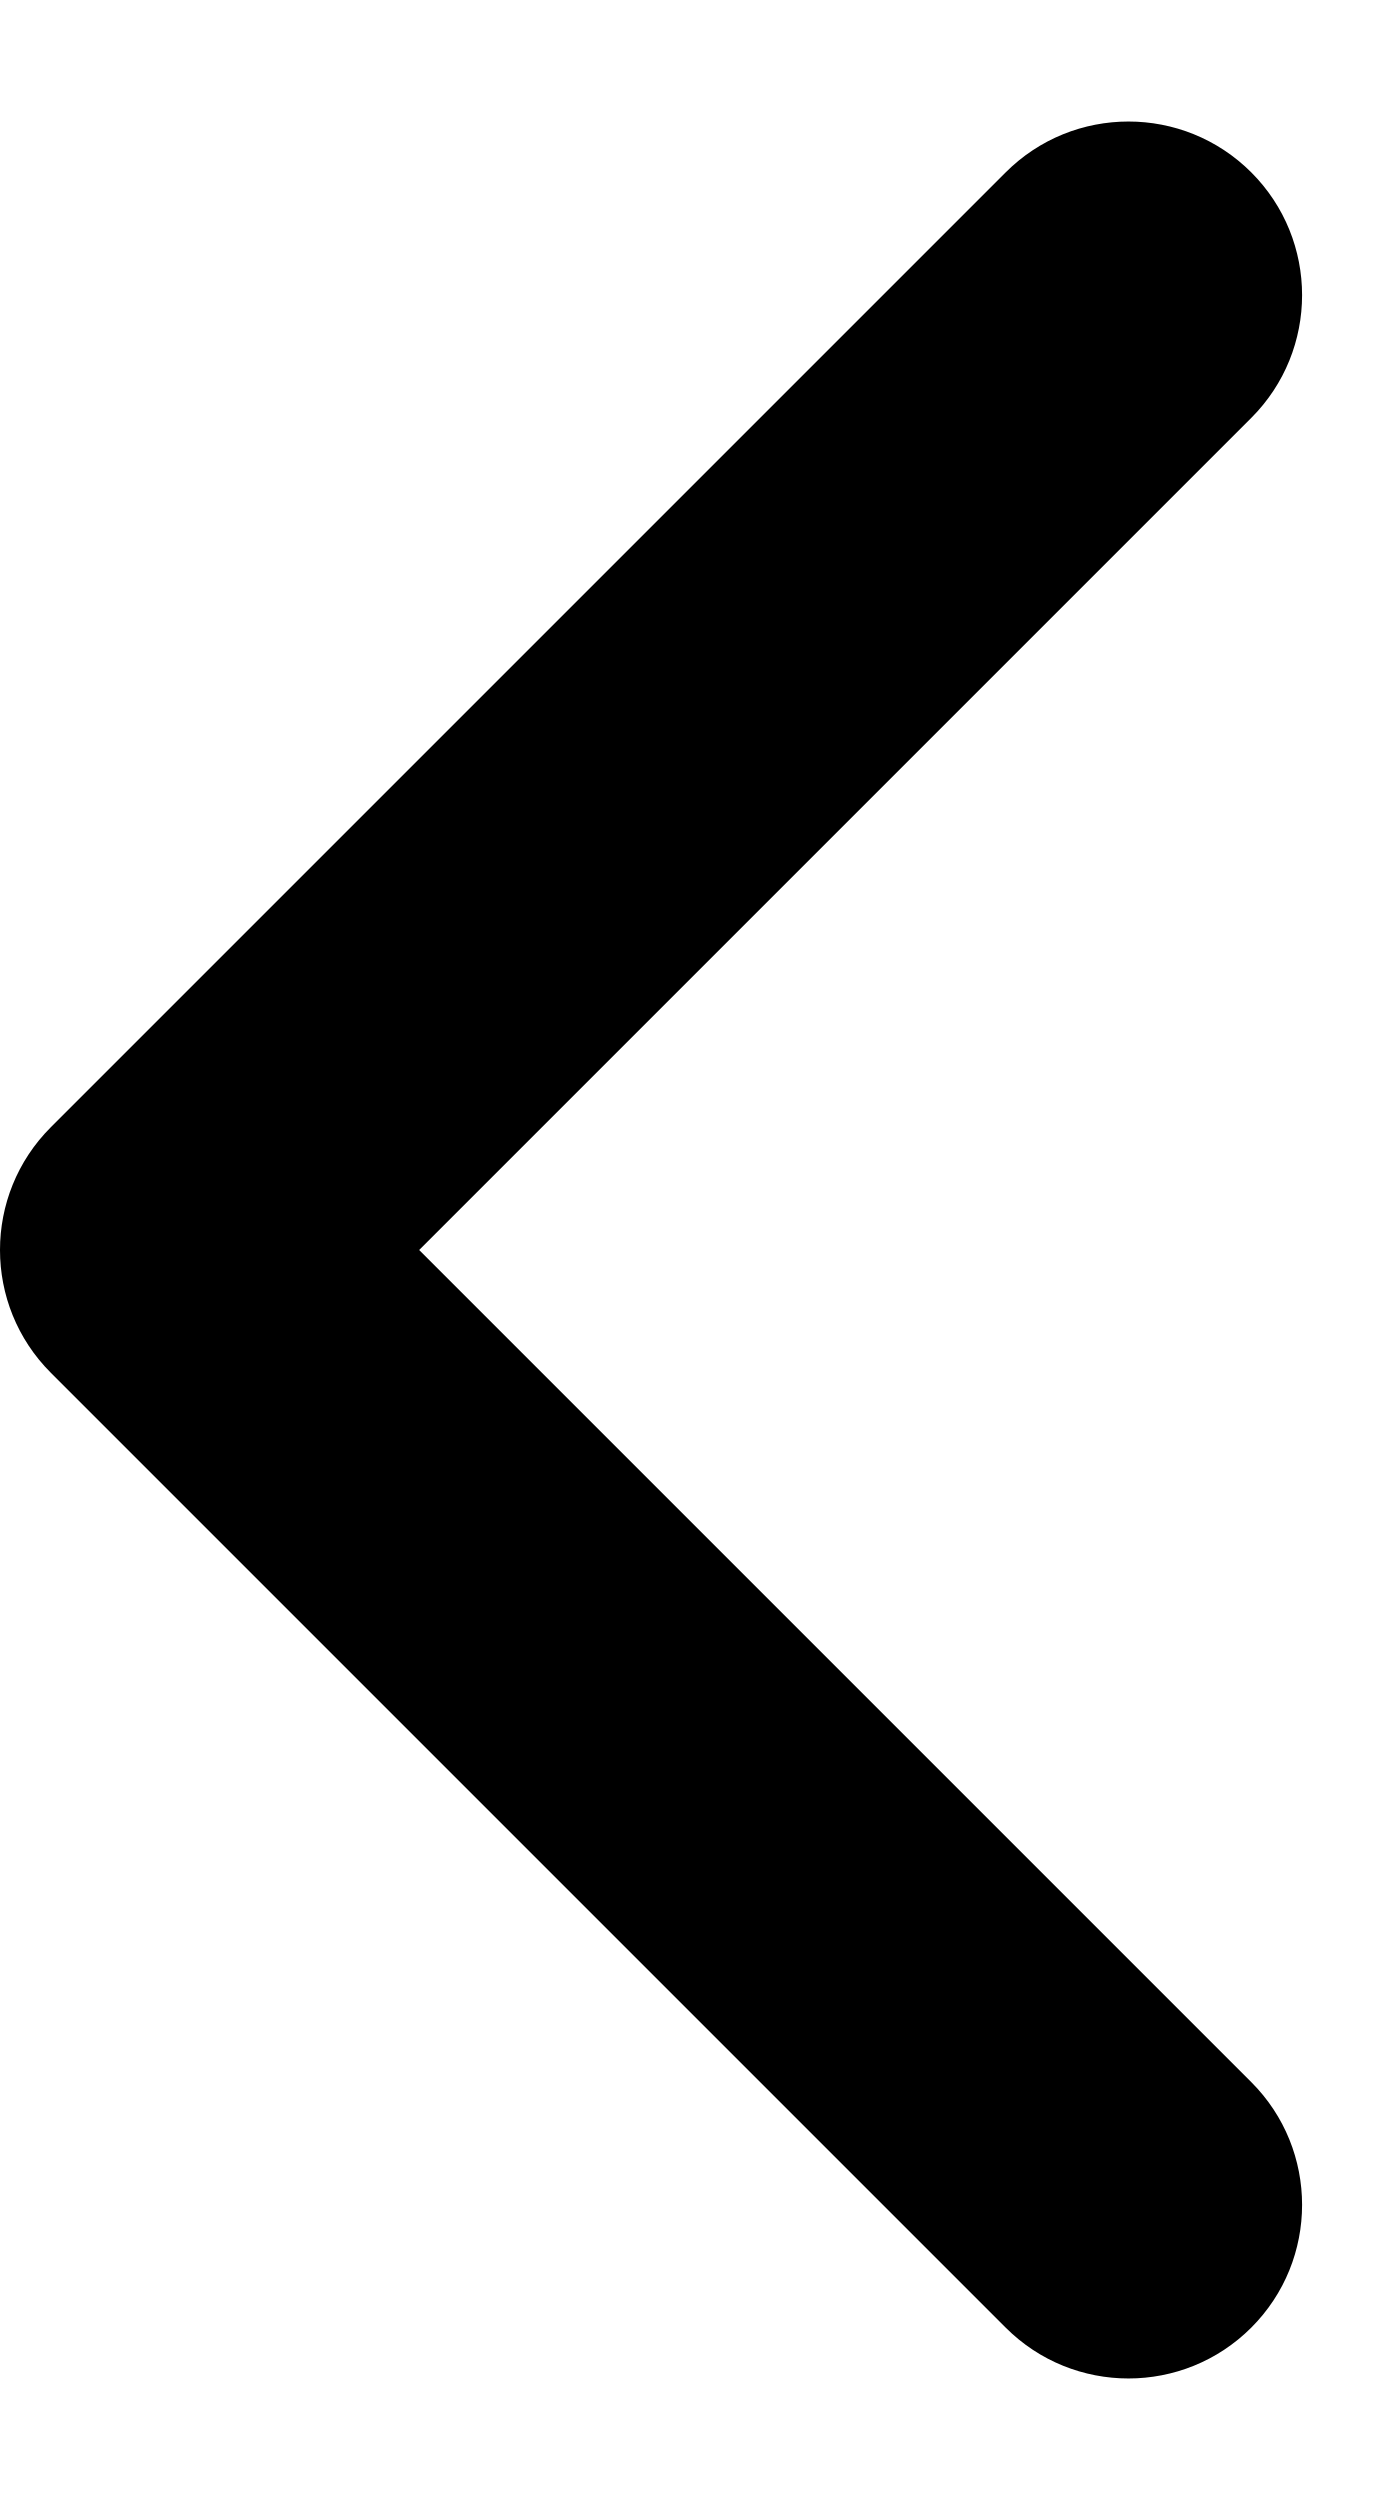
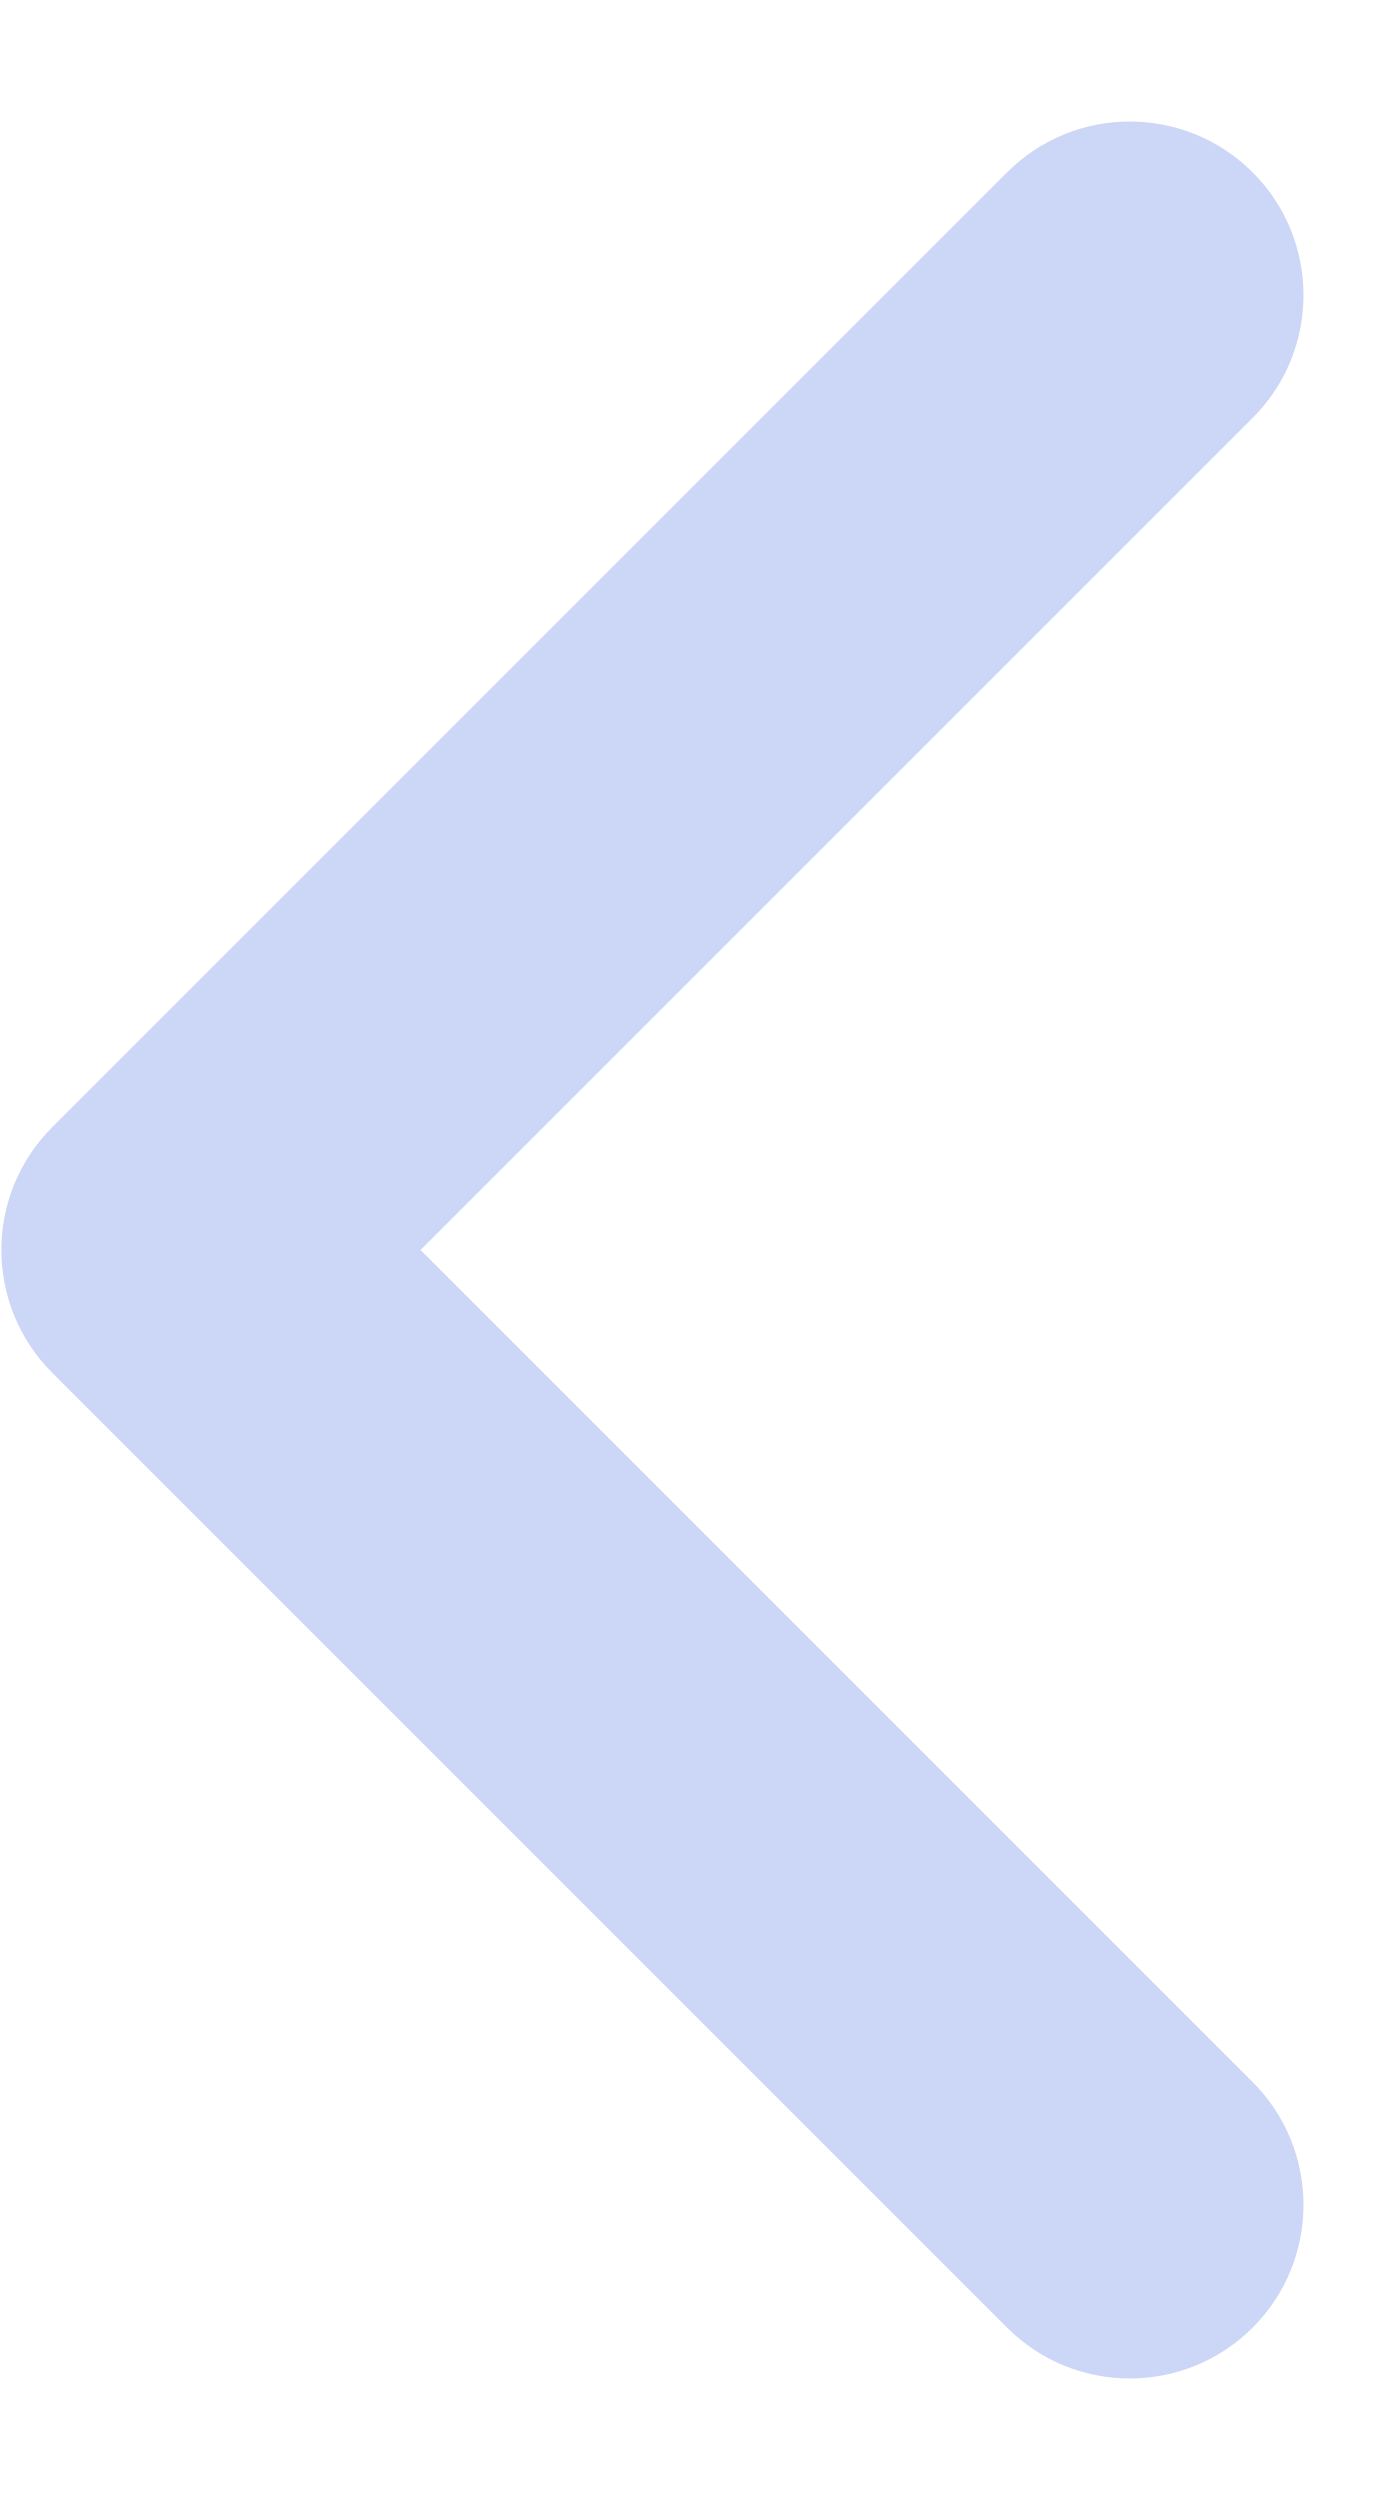
<svg xmlns="http://www.w3.org/2000/svg" width="10" height="18" viewBox="0 0 10 18" fill="none">
-   <path fill-rule="evenodd" clip-rule="evenodd" d="M9.009 16.759C8.521 17.247 7.729 17.247 7.241 16.759L0.366 9.884C-0.122 9.396 -0.122 8.604 0.366 8.116L7.241 1.241C7.729 0.753 8.521 0.753 9.009 1.241C9.497 1.729 9.497 2.521 9.009 3.009L3.018 9L9.009 14.991C9.497 15.479 9.497 16.271 9.009 16.759Z" fill="black" />
+   <path fill-rule="evenodd" clip-rule="evenodd" d="M9.019 16.759C8.53 17.247 7.739 17.247 7.251 16.759L0.376 9.884C-0.112 9.396 -0.112 8.604 0.376 8.116L7.251 1.241C7.739 0.753 8.53 0.753 9.019 1.241C9.507 1.729 9.507 2.521 9.019 3.009L3.028 9L9.019 14.991C9.507 15.479 9.507 16.271 9.019 16.759Z" fill="#CCD6F6" />
</svg>
